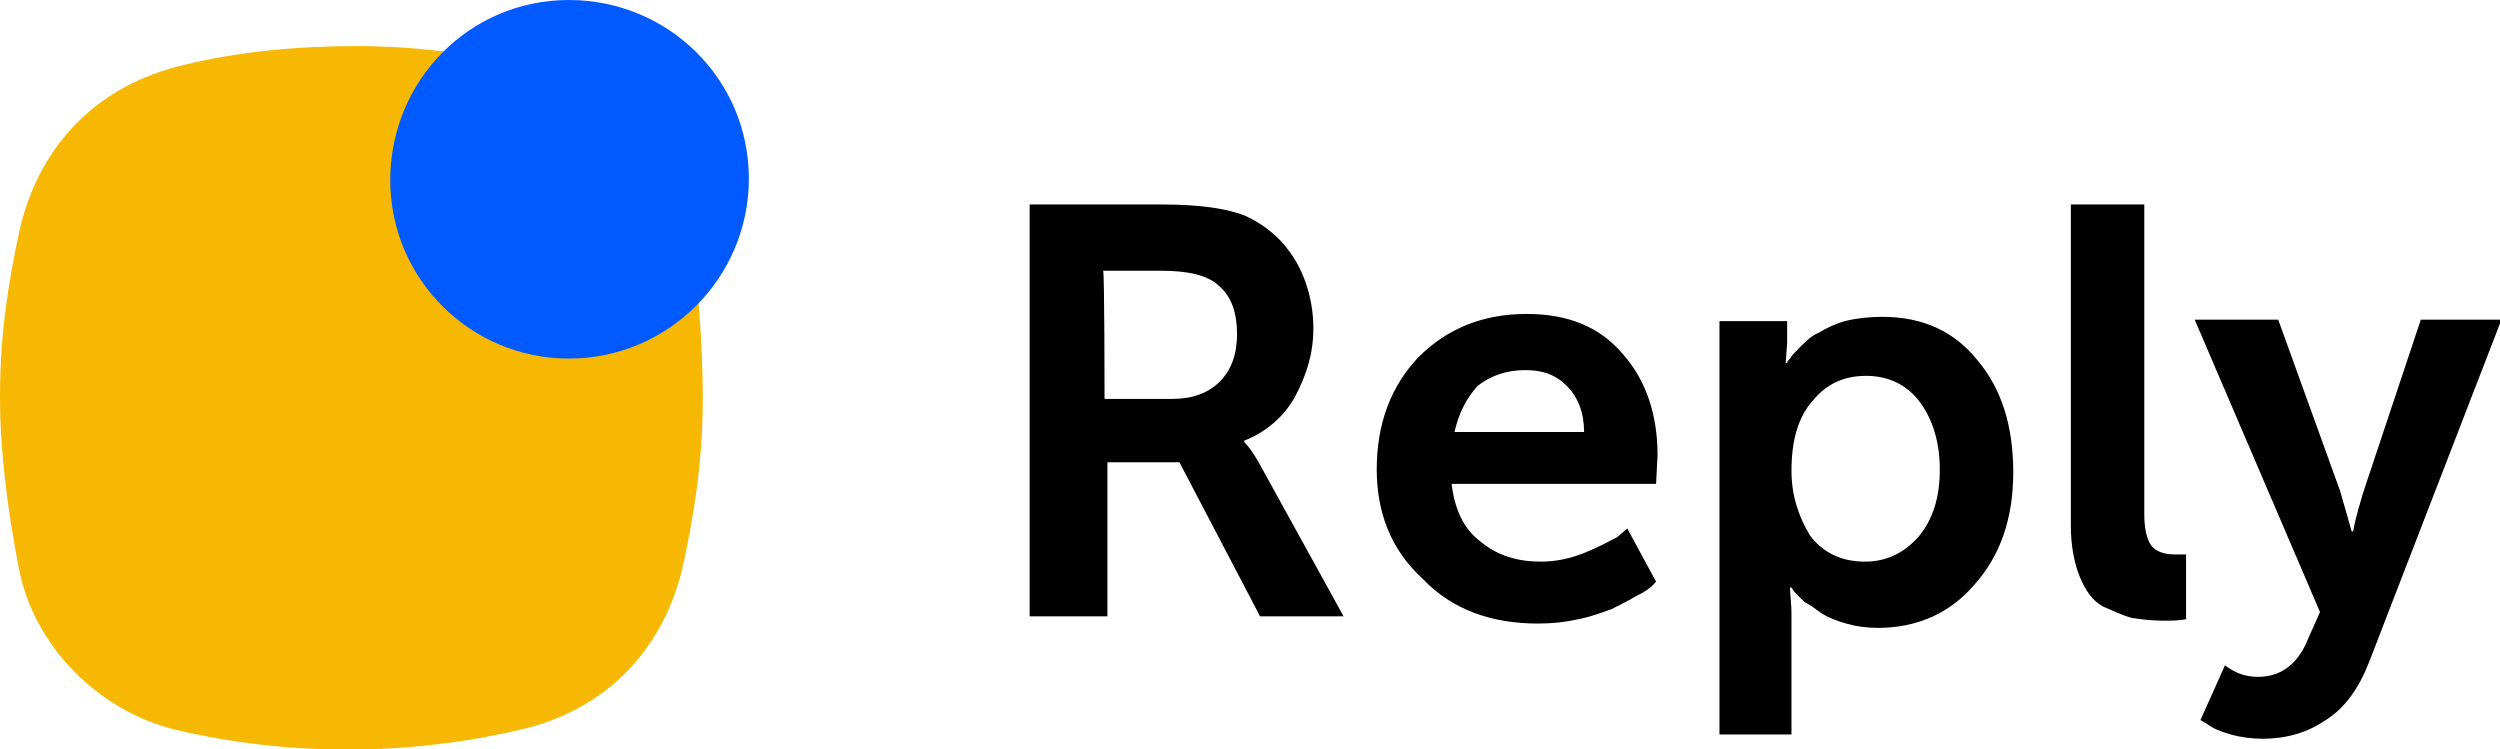
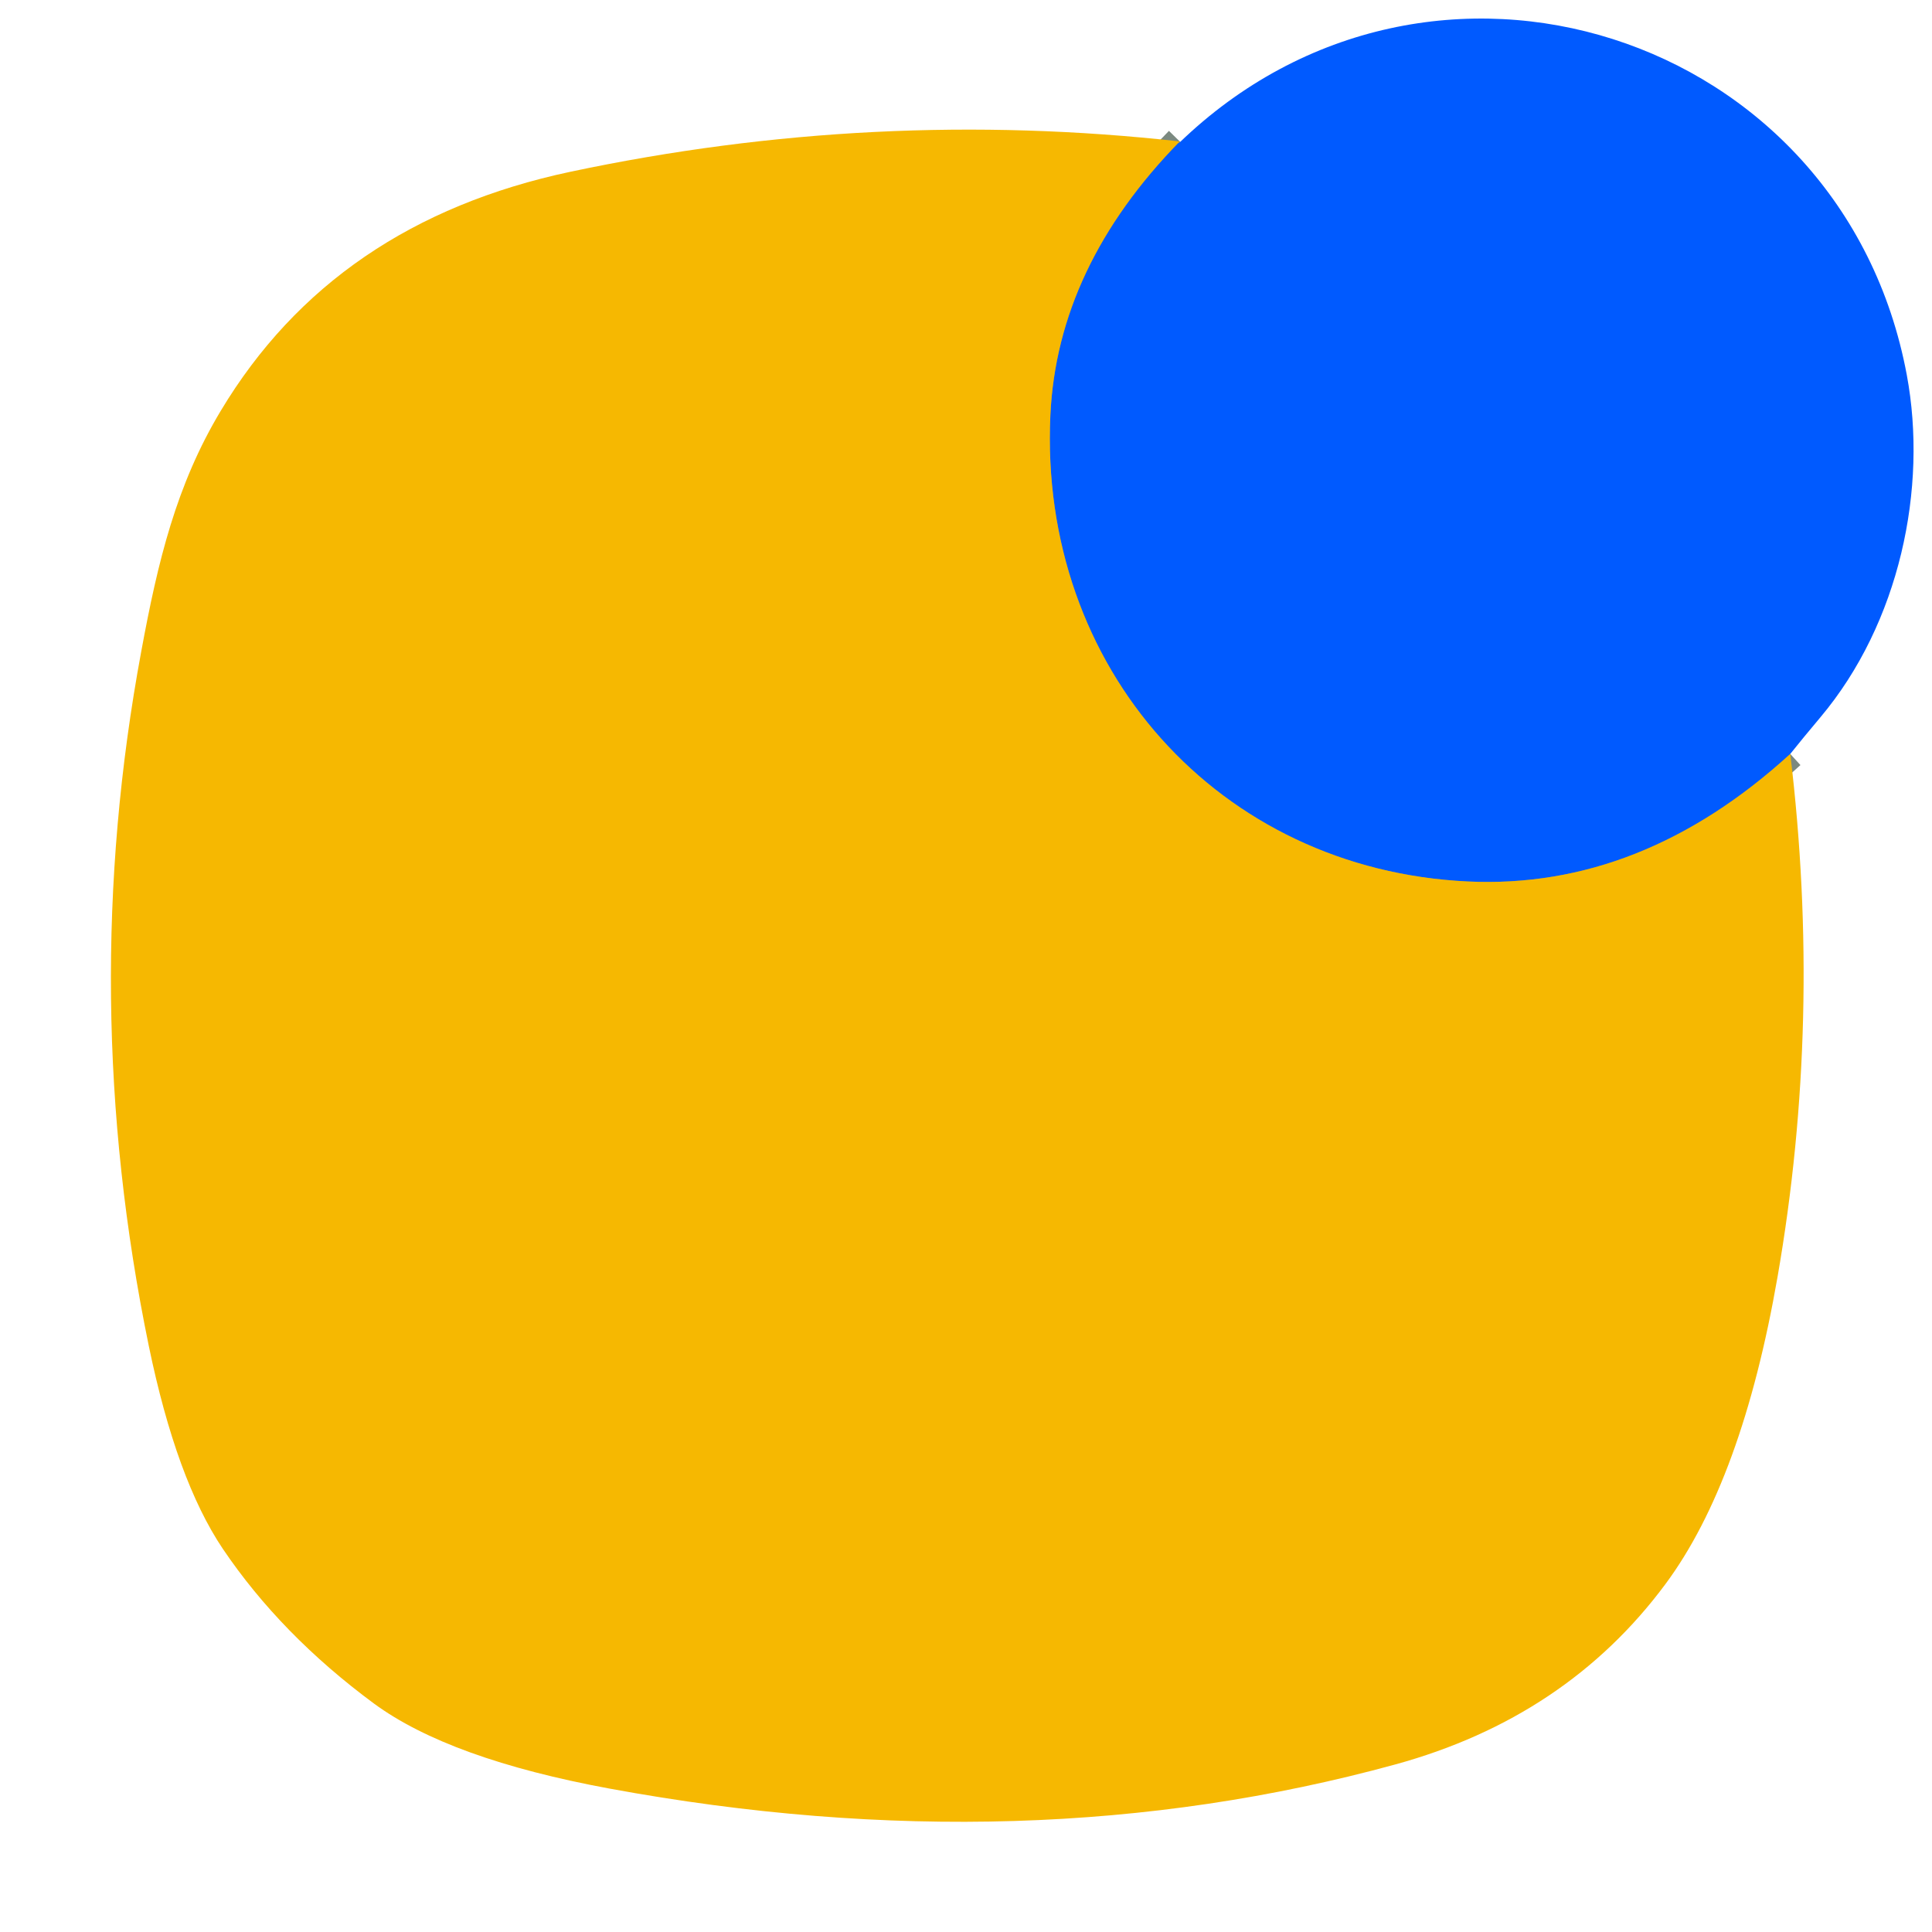
- <svg xmlns="http://www.w3.org/2000/svg" version="1.1" id="Layer_1" x="0px" y="0px" viewBox="0 0 173.6 52" style="enable-background:new 0 0 173.6 52;" xml:space="preserve">
-   <style type="text/css">
-   .st0{fill:#F6B802;}
- 	.st1{fill:#005AFF;}
-  </style>
-   <g>
-     <path class="st0" d="M48.8,27.6c0,4.1-0.5,7.7-1.4,11.8c-1.4,5.9-5.5,10-11.4,11.3c-7.8,1.8-16,1.8-23.7,0c-5.5-1.3-10-5.9-11-11.3   C0.5,35.3,0,31.2,0,27.6c0-4.1,0.5-7.7,1.4-11.8C2.8,10,6.8,5.9,12.8,4.5c3.7-0.9,7.8-1.3,11.9-1.3s7.8,0.5,11.9,1.3   c5.9,1.3,10,5.4,11.4,11.3C48.4,19.4,48.8,23.5,48.8,27.6z">
-   </path>
-     <path class="st1" d="M39.5,24.9c6.9,0,12.5-5.6,12.5-12.5S46.4,0,39.5,0S27.1,5.6,27.1,12.5S32.7,24.9,39.5,24.9z">
-   </path>
-     <path d="M71.5,42.9V14.2h9.2c2.7,0,4.6,0.3,5.8,0.8c1.5,0.7,2.6,1.7,3.4,3c0.8,1.3,1.3,3,1.3,4.8c0,1.8-0.5,3.3-1.3,4.8   c-0.8,1.4-2,2.4-3.5,3v0.1c0.3,0.3,0.6,0.7,1,1.4l5.9,10.7h-5.8l-5.6-10.7h-5v10.7H71.5z M76.7,27.7h4.7c1.4,0,2.5-0.4,3.3-1.2   c0.8-0.8,1.2-1.9,1.2-3.3c0-1.5-0.4-2.6-1.2-3.3c-0.8-0.8-2.2-1.1-4.1-1.1h-4C76.7,18.8,76.7,27.7,76.7,27.7z M95.6,32.6   c0-3.2,1-5.8,2.9-7.8c2-2,4.5-3,7.5-3c2.9,0,5.1,0.9,6.7,2.8c1.6,1.8,2.4,4.2,2.4,7l-0.1,2h-14.2c0.2,1.7,0.8,3.1,2,4   c1.2,1,2.6,1.4,4.2,1.4c1,0,2-0.2,3-0.6c1-0.4,1.7-0.8,2.3-1.1l0.7-0.6l2,3.7c-0.1,0.1-0.2,0.2-0.3,0.3c-0.2,0.2-0.5,0.4-1.1,0.7   c-0.5,0.3-1.1,0.6-1.7,0.9c-0.6,0.2-1.3,0.5-2.3,0.7c-0.9,0.2-1.8,0.3-2.8,0.3c-3.3,0-6-1-8-3.1C96.6,38.2,95.6,35.6,95.6,32.6   L95.6,32.6z M101,30h9c0-1.3-0.4-2.4-1.2-3.2c-0.8-0.8-1.7-1.1-2.9-1.1c-1.3,0-2.4,0.4-3.3,1.1C101.8,27.7,101.3,28.7,101,30z    M119.4,51V22.3h4.7v1.5l-0.1,1.4h0.1c0-0.1,0.1-0.2,0.2-0.3c0.1-0.2,0.3-0.4,0.7-0.8c0.4-0.4,0.8-0.8,1.3-1   c0.5-0.3,1.1-0.6,1.8-0.8c0.8-0.2,1.7-0.3,2.6-0.3c2.8,0,5,1,6.6,3c1.7,2,2.5,4.6,2.5,7.8s-0.9,5.8-2.7,7.8c-1.7,2-4,3-6.7,3   c-0.8,0-1.5-0.1-2.2-0.3c-0.7-0.2-1.2-0.4-1.7-0.7c-0.4-0.3-0.8-0.6-1.2-0.8c-0.3-0.3-0.5-0.5-0.7-0.7l-0.2-0.3h-0.1   c0,0.5,0.1,1.1,0.1,1.8V51H119.4L119.4,51z M124.4,32.7c0,1.7,0.5,3.2,1.3,4.5c0.9,1.2,2.2,1.8,3.8,1.8c1.5,0,2.7-0.6,3.7-1.7   c1-1.2,1.5-2.7,1.5-4.7c0-1.9-0.5-3.5-1.4-4.7c-0.9-1.2-2.2-1.8-3.7-1.8c-1.5,0-2.7,0.5-3.7,1.7C124.9,28.9,124.4,30.5,124.4,32.7   L124.4,32.7z M143.8,36.5V14.2h5.1v21.5c0,1.1,0.2,1.8,0.5,2.2c0.3,0.4,0.9,0.6,1.6,0.6l0.8,0V43c-0.5,0.1-1,0.1-1.6,0.1   c-0.8,0-1.6-0.1-2.2-0.2c-0.7-0.2-1.3-0.5-2-0.8c-0.7-0.4-1.2-1.1-1.6-2.1C144,39,143.8,37.8,143.8,36.5z M152.8,50l1.7-3.8   c0.8,0.6,1.5,0.8,2.3,0.8c1.6,0,2.8-0.9,3.5-2.7l0.8-1.8l-8.7-20.3h5.8l4.3,11.9l0.8,2.8h0.1c0.2-1.1,0.5-2,0.7-2.7l4-12h5.6   L164.5,46c-0.7,1.8-1.7,3.2-3,4c-1.3,0.9-2.8,1.3-4.4,1.3c-0.7,0-1.5-0.1-2.2-0.3c-0.7-0.2-1.2-0.4-1.6-0.7L152.8,50L152.8,50z">
-   </path>
-   </g>
+ <svg xmlns="http://www.w3.org/2000/svg" version="1.1" viewBox="0.00 0.00 128.00 128.00" width="128" height="128">
+   <path stroke="#7b8980" stroke-width="2.00" fill="none" stroke-linecap="butt" vector-effect="non-scaling-stroke" d="   M 118.61 49.95   Q 108.75 58.95 97.23 58.40   C 80.75 57.61 68.81 44.27 69.59 27.50   Q 70.05 17.66 78.16 9.37" />
+   <path fill="#005aff" d="   M 118.61 49.95   Q 108.75 58.95 97.23 58.40   C 80.75 57.61 68.81 44.27 69.59 27.50   Q 70.05 17.66 78.16 9.37   Q 78.12 9.42 78.08 9.47   A 0.01 0.01 0.0 0 0 78.10 9.49   C 94.74 -6.64 122.09 2.11 126.33 24.84   C 127.73 32.34 125.86 41.28 120.60 47.53   Q 119.48 48.86 118.61 49.95   Z" />
+   <path fill="#f6b801" d="   M 78.16 9.37   Q 70.05 17.66 69.59 27.50   C 68.81 44.27 80.75 57.61 97.23 58.40   Q 108.75 58.95 118.61 49.95   Q 120.73 67.55 117.77 84.58   Q 115.42 98.10 110.34 104.95   Q 103.78 113.79 92.44 116.90   Q 68.01 123.59 40.39 118.50   Q 29.77 116.54 24.77 112.86   Q 18.61 108.31 14.76 102.61   Q 11.69 98.04 9.86 89.18   Q 5.10 66.07 9.36 43.15   C 10.46 37.18 11.68 32.12 14.63 27.21   Q 22.13 14.71 37.79 11.38   Q 57.94 7.11 78.16 9.37   Z" />
</svg>
